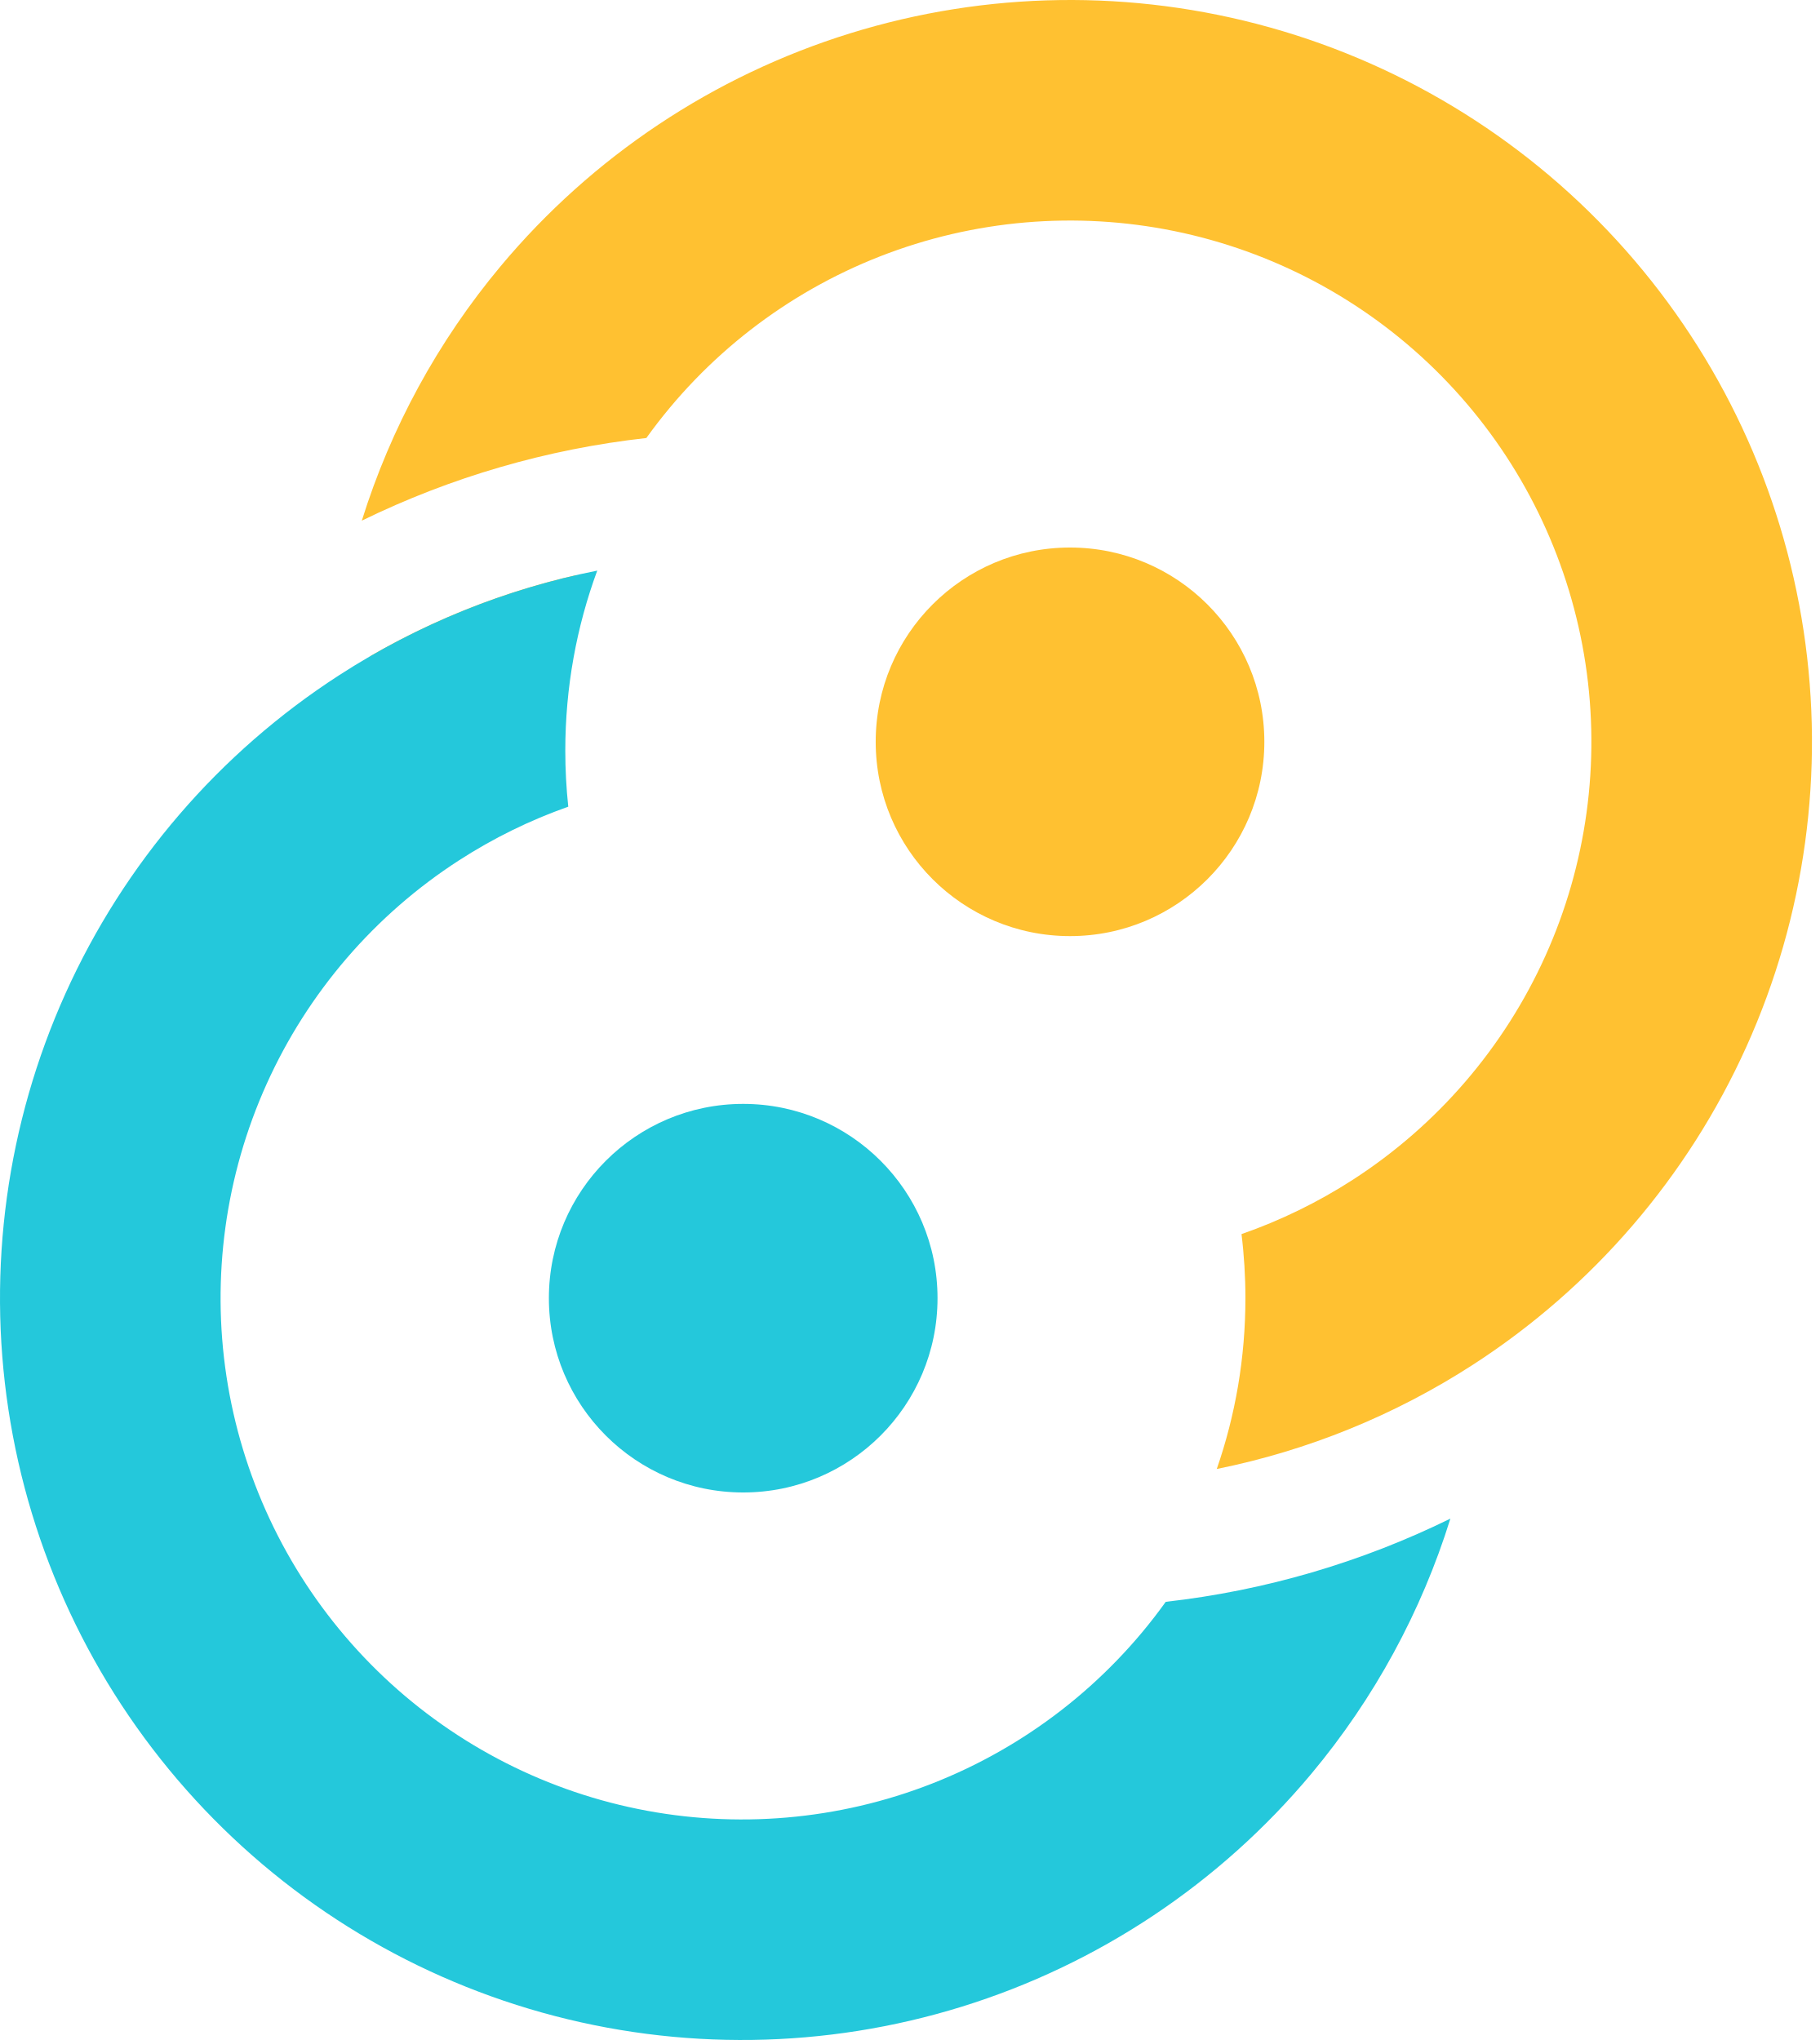
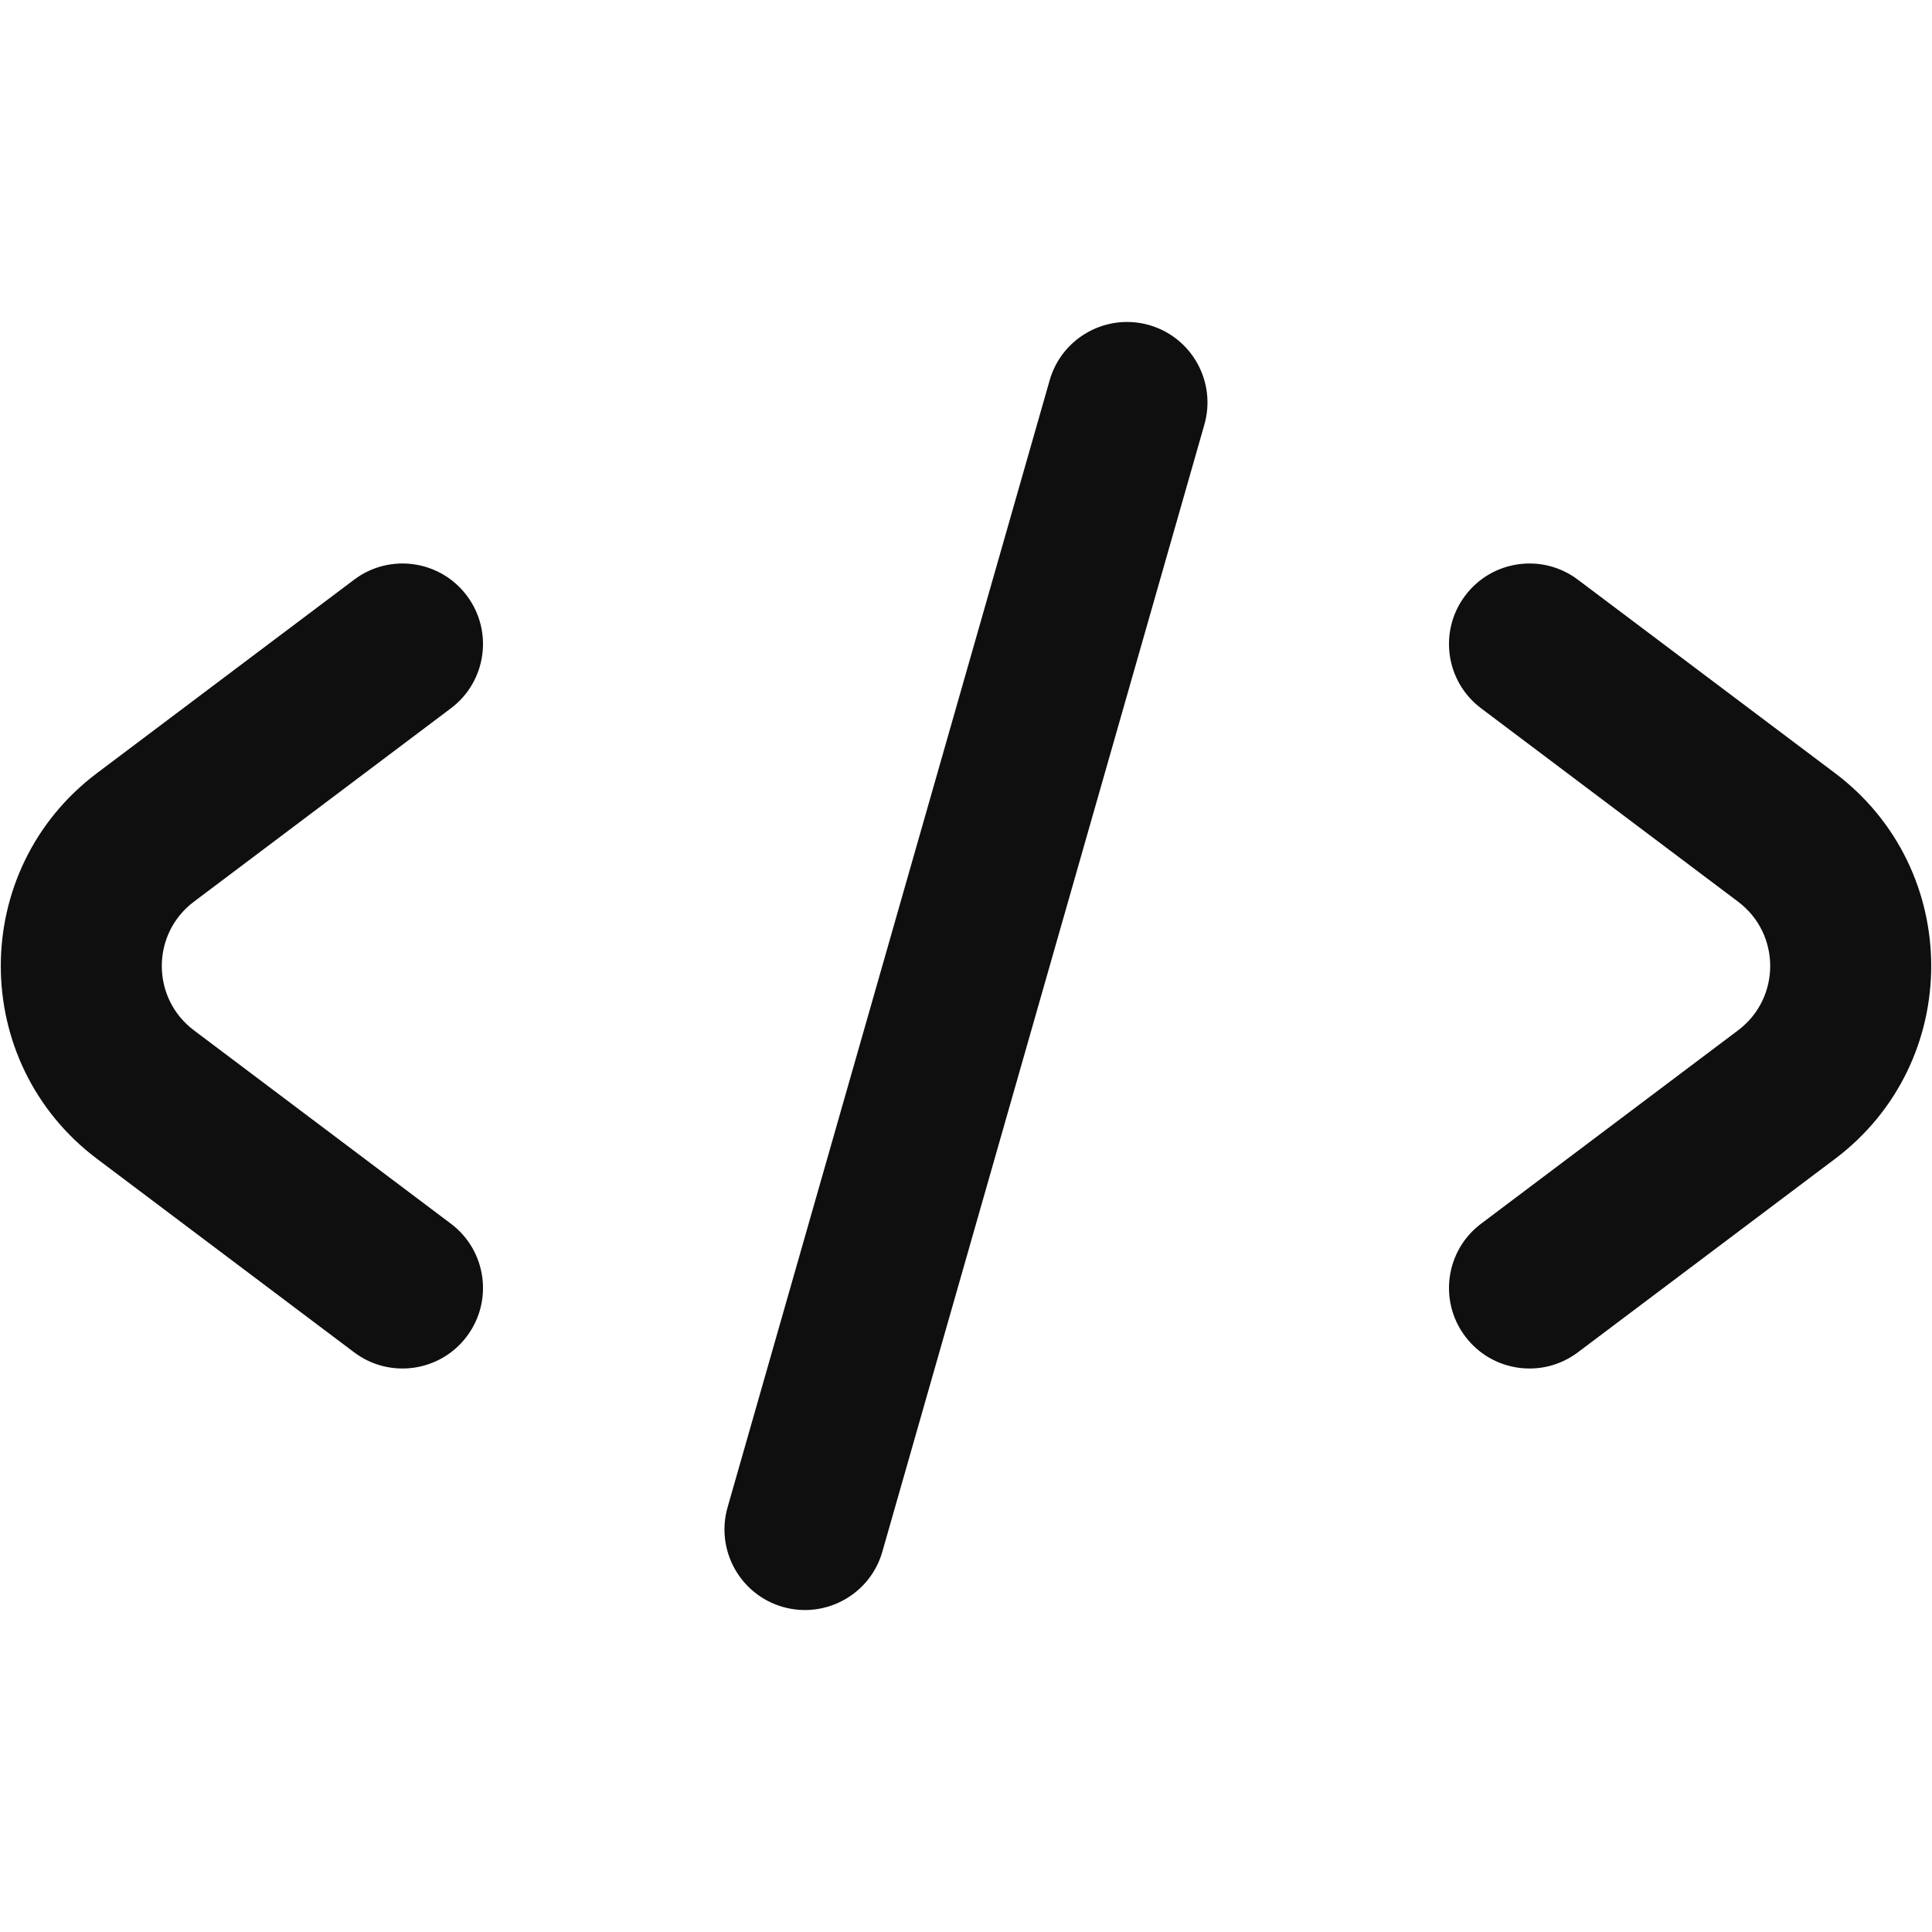
- <svg xmlns="http://www.w3.org/2000/svg" width="206" height="231" viewBox="0 0 206 231" fill="none">
-   <path d="M143.143 84C143.143 96.15 133.293 106 121.143 106C108.992 106 99.143 96.15 99.143 84C99.143 71.85 108.992 62 121.143 62C133.293 62 143.143 71.85 143.143 84Z" fill="#FFC131" />
-   <ellipse cx="84.143" cy="147" rx="22" ry="22" transform="rotate(180 84.1426 147)" fill="#24C8DB" />
-   <path fill-rule="evenodd" clip-rule="evenodd" d="M166.738 154.548C157.86 160.286 148.023 164.269 137.757 166.341C139.858 160.282 141 153.774 141 147C141 144.543 140.85 142.121 140.558 139.743C144.975 138.204 149.215 136.139 153.183 133.575C162.73 127.404 170.292 118.608 174.961 108.244C179.63 97.88 181.207 86.388 179.502 75.149C177.798 63.91 172.884 53.402 165.352 44.888C157.82 36.374 147.99 30.216 137.042 27.155C126.095 24.093 114.496 24.257 103.64 27.627C92.784 30.998 83.132 37.432 75.844 46.155C74.91 47.273 74.021 48.422 73.176 49.599C61.929 50.849 51.036 54.032 40.963 58.956C44.242 48.459 49.565 38.659 56.679 30.144C67.05 17.73 80.786 8.574 96.235 3.778C111.685 -1.019 128.19 -1.253 143.769 3.105C159.348 7.462 173.337 16.225 184.056 28.341C194.775 40.457 201.767 55.41 204.193 71.404C206.619 87.398 204.374 103.752 197.73 118.501C191.086 133.25 180.324 145.767 166.738 154.548ZM41.963 74.275L62.556 76.804C63.046 72.813 63.94 68.902 65.214 65.127C57.047 67.002 49.209 70.087 41.963 74.275Z" fill="#FFC131" />
-   <path fill-rule="evenodd" clip-rule="evenodd" d="M38.404 76.452C47.349 70.671 57.268 66.671 67.617 64.613C65.277 70.967 64 77.834 64 85C64 87.143 64.114 89.26 64.337 91.344C60.009 92.873 55.853 94.909 51.96 97.426C42.413 103.596 34.85 112.392 30.182 122.756C25.513 133.12 23.936 144.612 25.64 155.851C27.345 167.09 32.258 177.598 39.791 186.112C47.323 194.626 57.153 200.784 68.1 203.846C79.048 206.907 90.646 206.743 101.502 203.373C112.359 200.002 122.011 193.568 129.299 184.845C130.237 183.722 131.131 182.567 131.979 181.383C143.235 180.114 154.132 176.91 164.205 171.962C160.929 182.49 155.596 192.319 148.464 200.856C138.092 213.27 124.357 222.426 108.907 227.222C93.458 232.019 76.952 232.253 61.374 227.895C45.795 223.538 31.805 214.775 21.087 202.659C10.368 190.543 3.376 175.59 0.95 159.596C-1.476 143.602 0.768 127.248 7.412 112.499C14.057 97.75 24.818 85.233 38.404 76.452ZM163.062 156.711L163.062 156.711C162.954 156.773 162.846 156.835 162.738 156.897C162.846 156.835 162.954 156.773 163.062 156.711Z" fill="#24C8DB" />
+ <svg xmlns="http://www.w3.org/2000/svg" width="800px" height="800px" viewBox="0 0 24 24" fill="none">
+   <path d="M14.961 5.275C15.113 4.744 14.806 4.19 14.275 4.038C13.744 3.887 13.19 4.194 13.039 4.725L9.038 18.725C8.887 19.256 9.194 19.81 9.725 19.962C10.256 20.113 10.81 19.806 10.961 19.275L14.961 5.275Z" fill="#0F0F0F" />
+   <path d="M5.799 7.399C6.131 7.84 6.043 8.467 5.601 8.799L2.409 11.201C1.877 11.601 1.877 12.399 2.409 12.799L5.601 15.201C6.043 15.533 6.131 16.16 5.799 16.601C5.467 17.043 4.84 17.131 4.399 16.799L1.207 14.397C-0.389 13.197 -0.389 10.803 1.206 9.603L4.399 7.201C4.84 6.869 5.467 6.957 5.799 7.399Z" fill="#0F0F0F" />
+   <path d="M18.201 16.601C17.869 16.16 17.957 15.533 18.399 15.201L21.591 12.799C22.123 12.399 22.123 11.601 21.591 11.201L18.399 8.799C17.957 8.467 17.869 7.84 18.201 7.399C18.533 6.957 19.16 6.869 19.601 7.201L22.794 9.603C24.389 10.803 24.389 13.197 22.794 14.397L19.601 16.799C19.16 17.131 18.533 17.043 18.201 16.601Z" fill="#0F0F0F" />
</svg>
